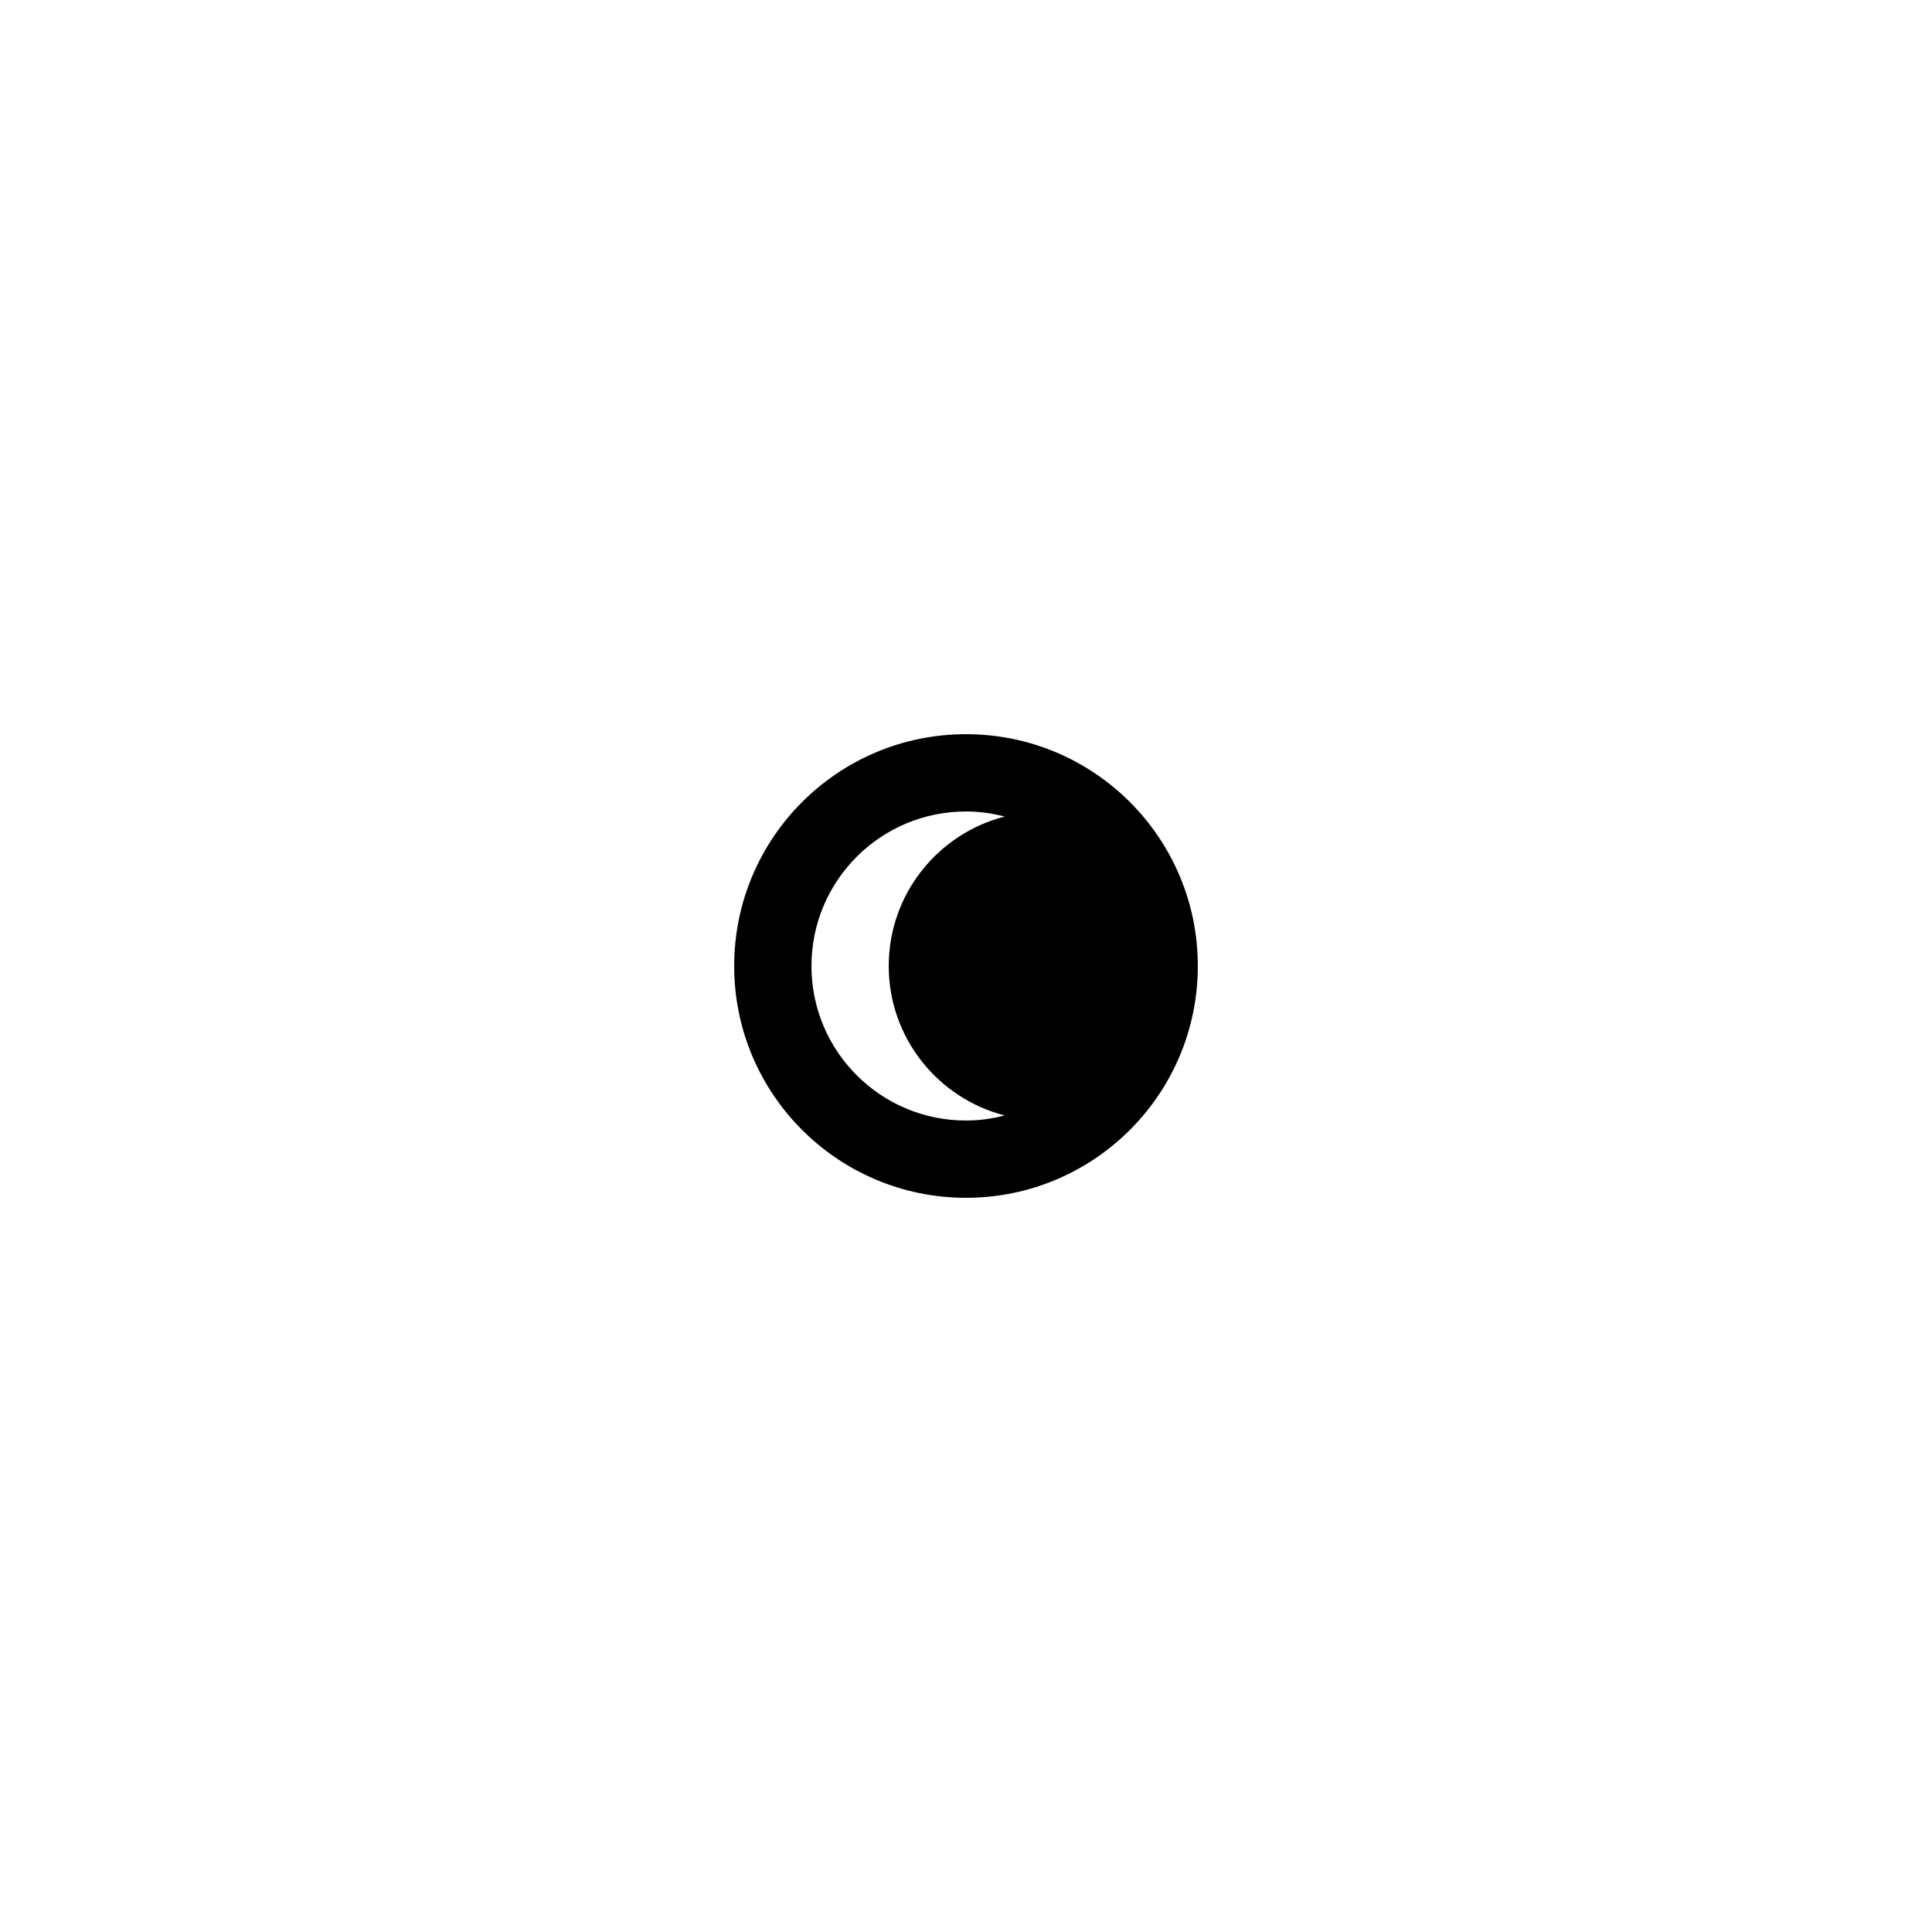
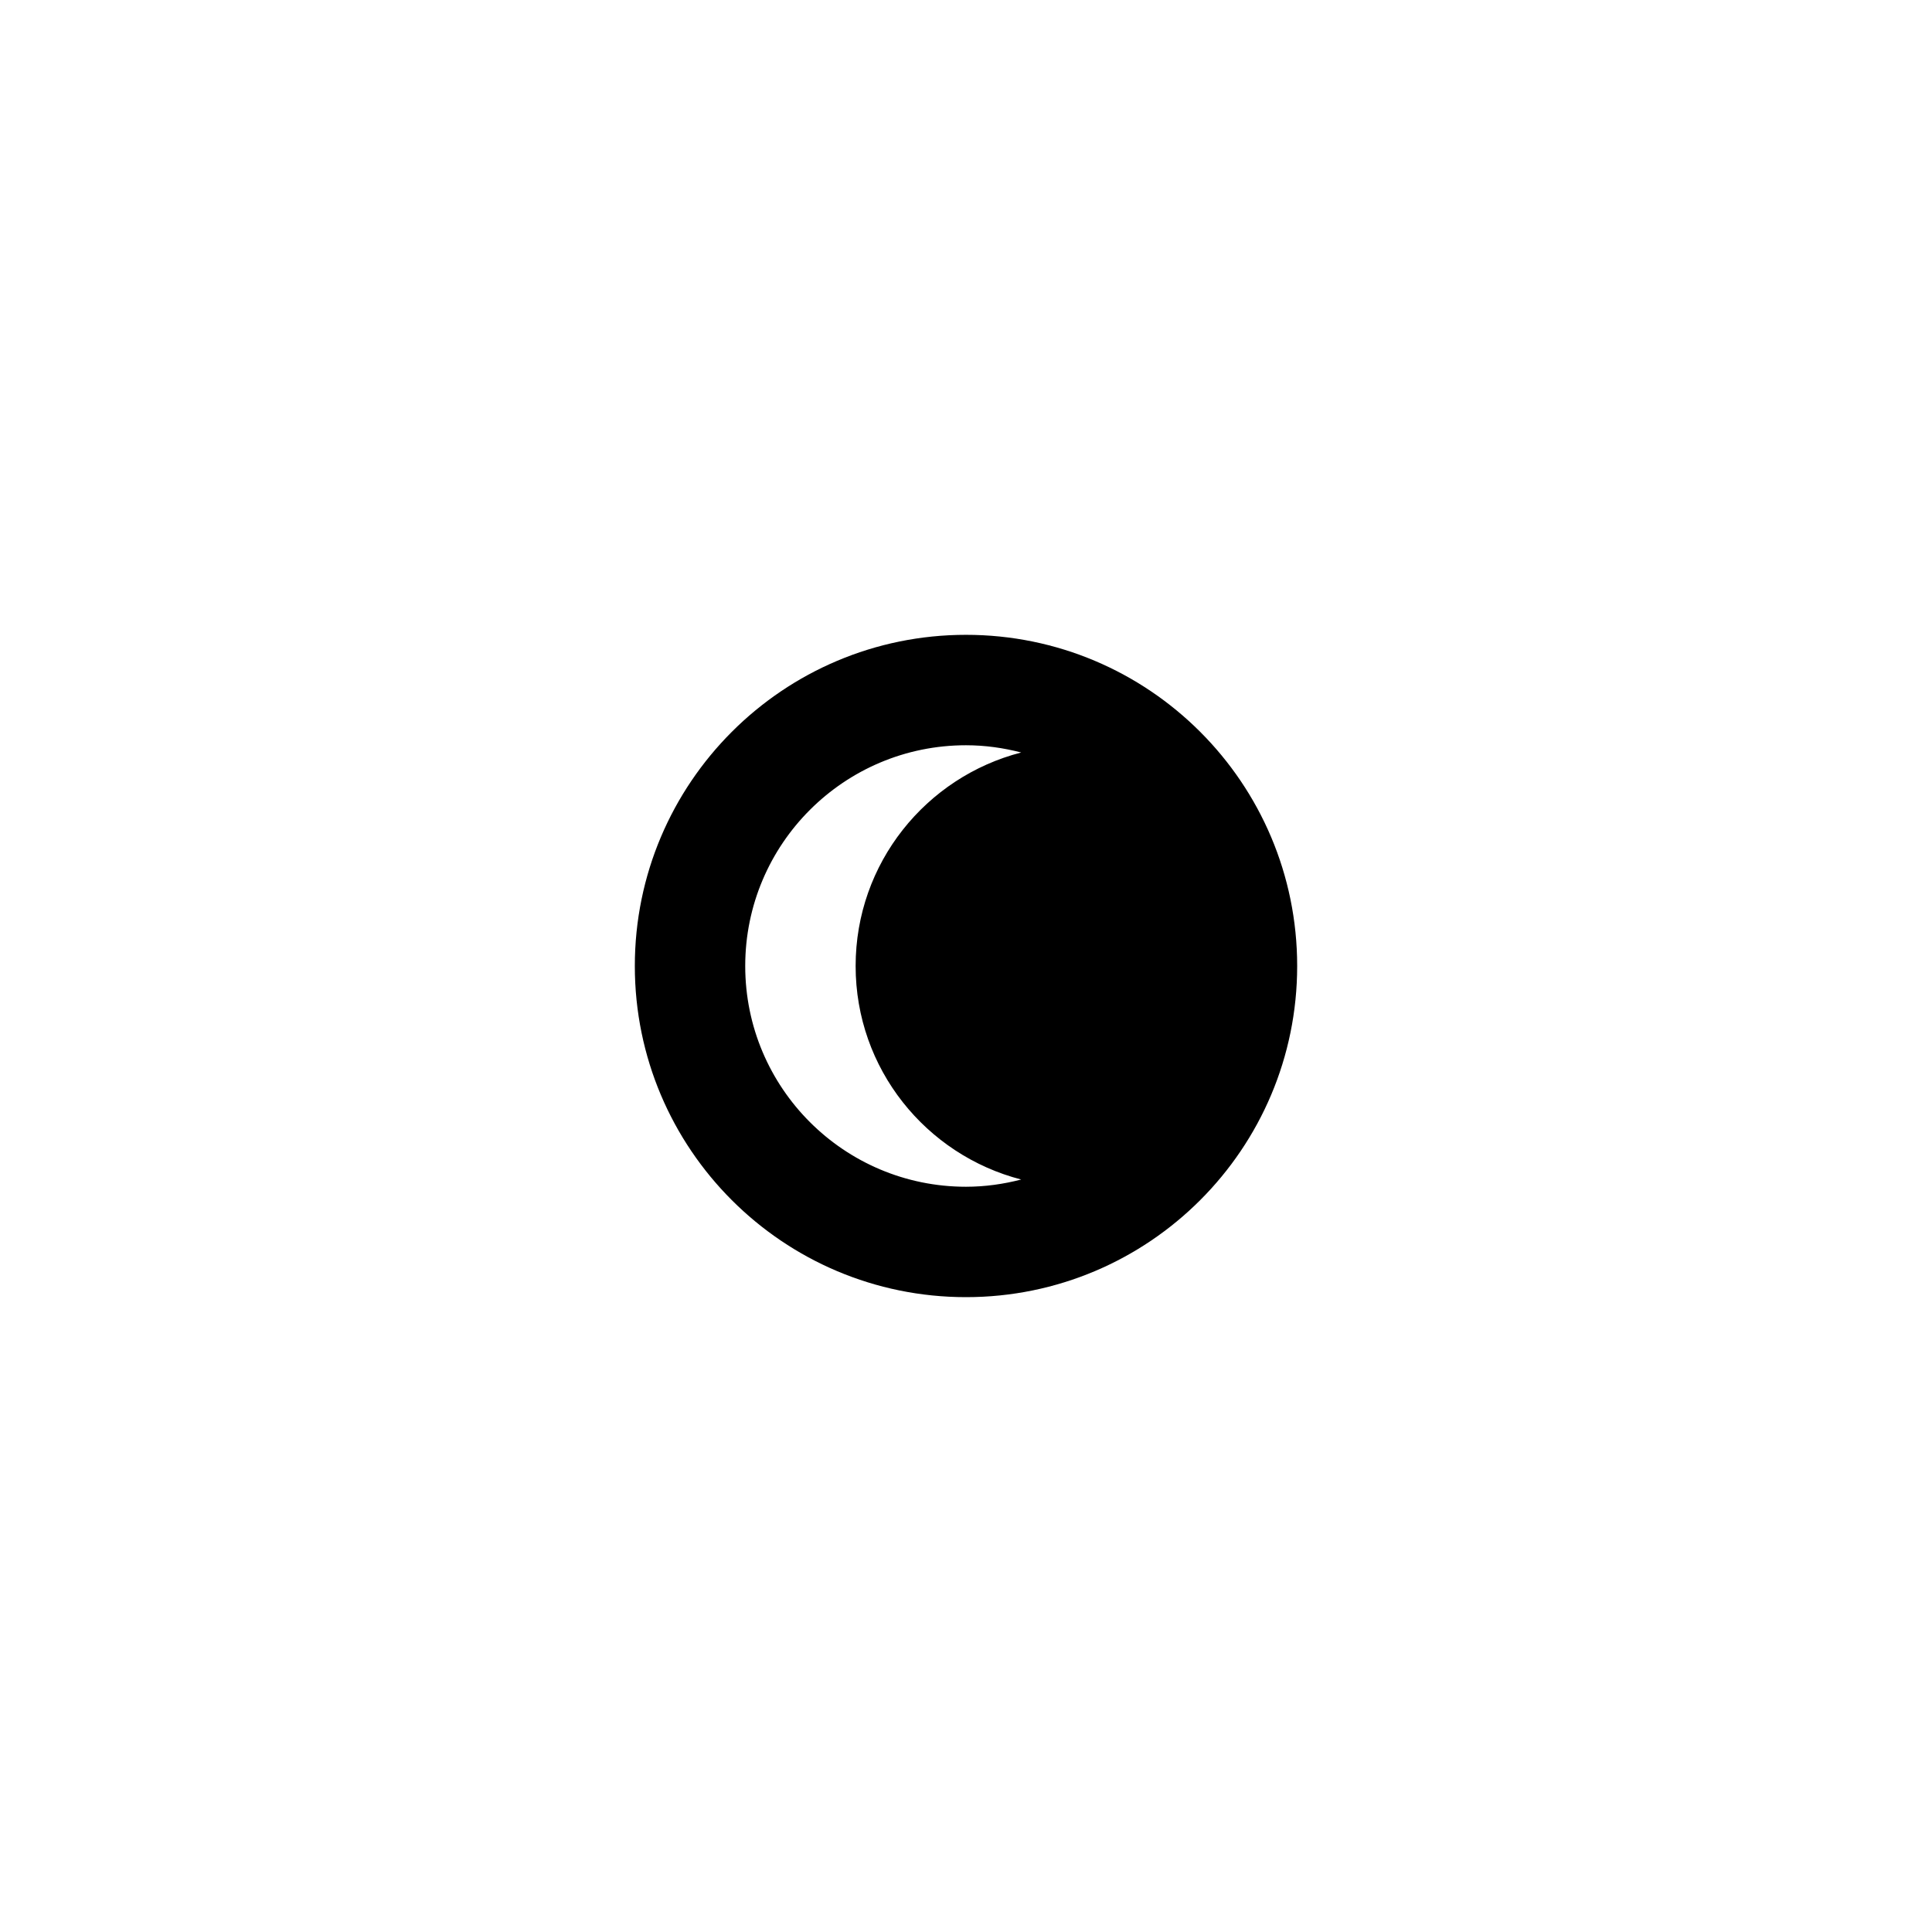
- <svg xmlns="http://www.w3.org/2000/svg" enable-background="new 0 0 100 100" height="100px" id="Layer_1" version="1.1" viewBox="0 0 100 100" width="100px" x="0px" y="0px" xml:space="preserve">
+ <svg xmlns="http://www.w3.org/2000/svg" enable-background="new 0 0 100 100" id="Layer_1" version="1.1" viewBox="15 15 70 70" x="0px" y="0px" xml:space="preserve">
  <path clip-rule="evenodd" d="M50,61.998c-6.626,0-11.999-5.371-11.999-11.998S43.374,38.001,50,38.001  c6.627,0,11.999,5.372,11.999,11.999S56.627,61.998,50,61.998z M52,42.264c-0.641-0.166-1.308-0.262-2-0.262  c-4.417,0-7.999,3.58-7.999,7.998s3.582,7.998,7.999,7.998c0.692,0,1.359-0.096,2-0.262c-3.448-0.889-5.999-4.01-5.999-7.736  S48.552,43.152,52,42.264z" fill-rule="evenodd" />
</svg>
